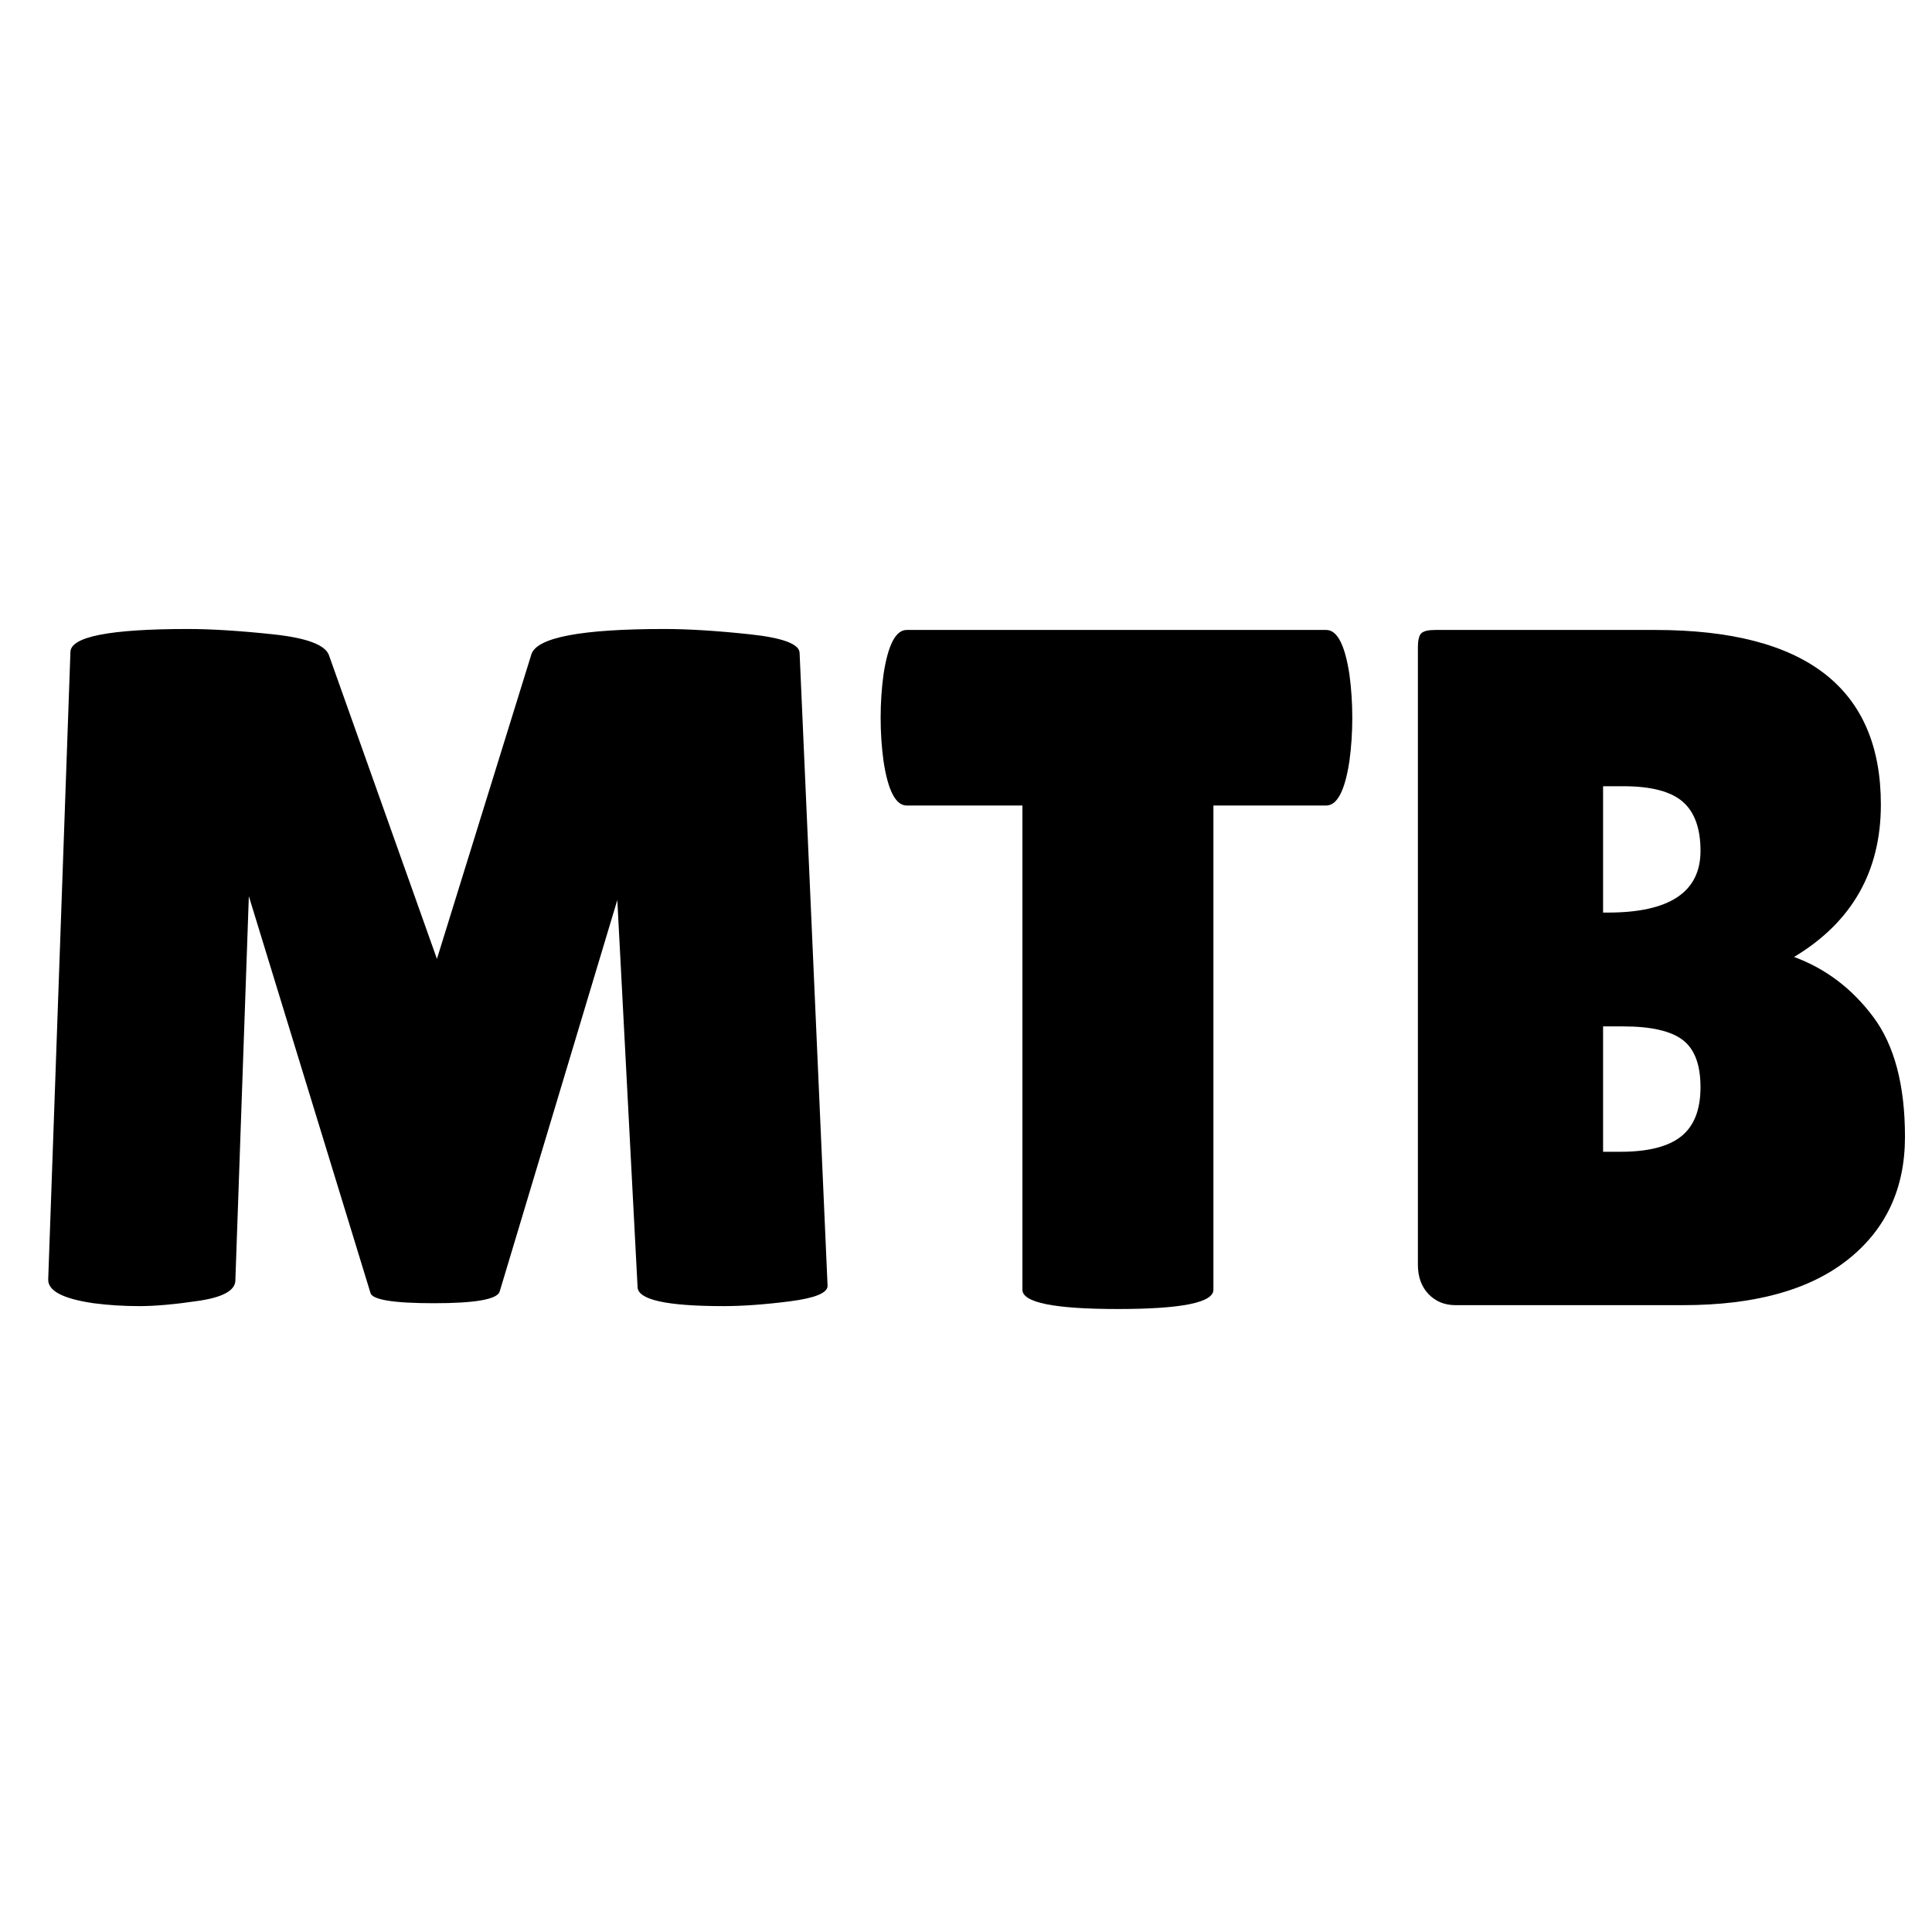
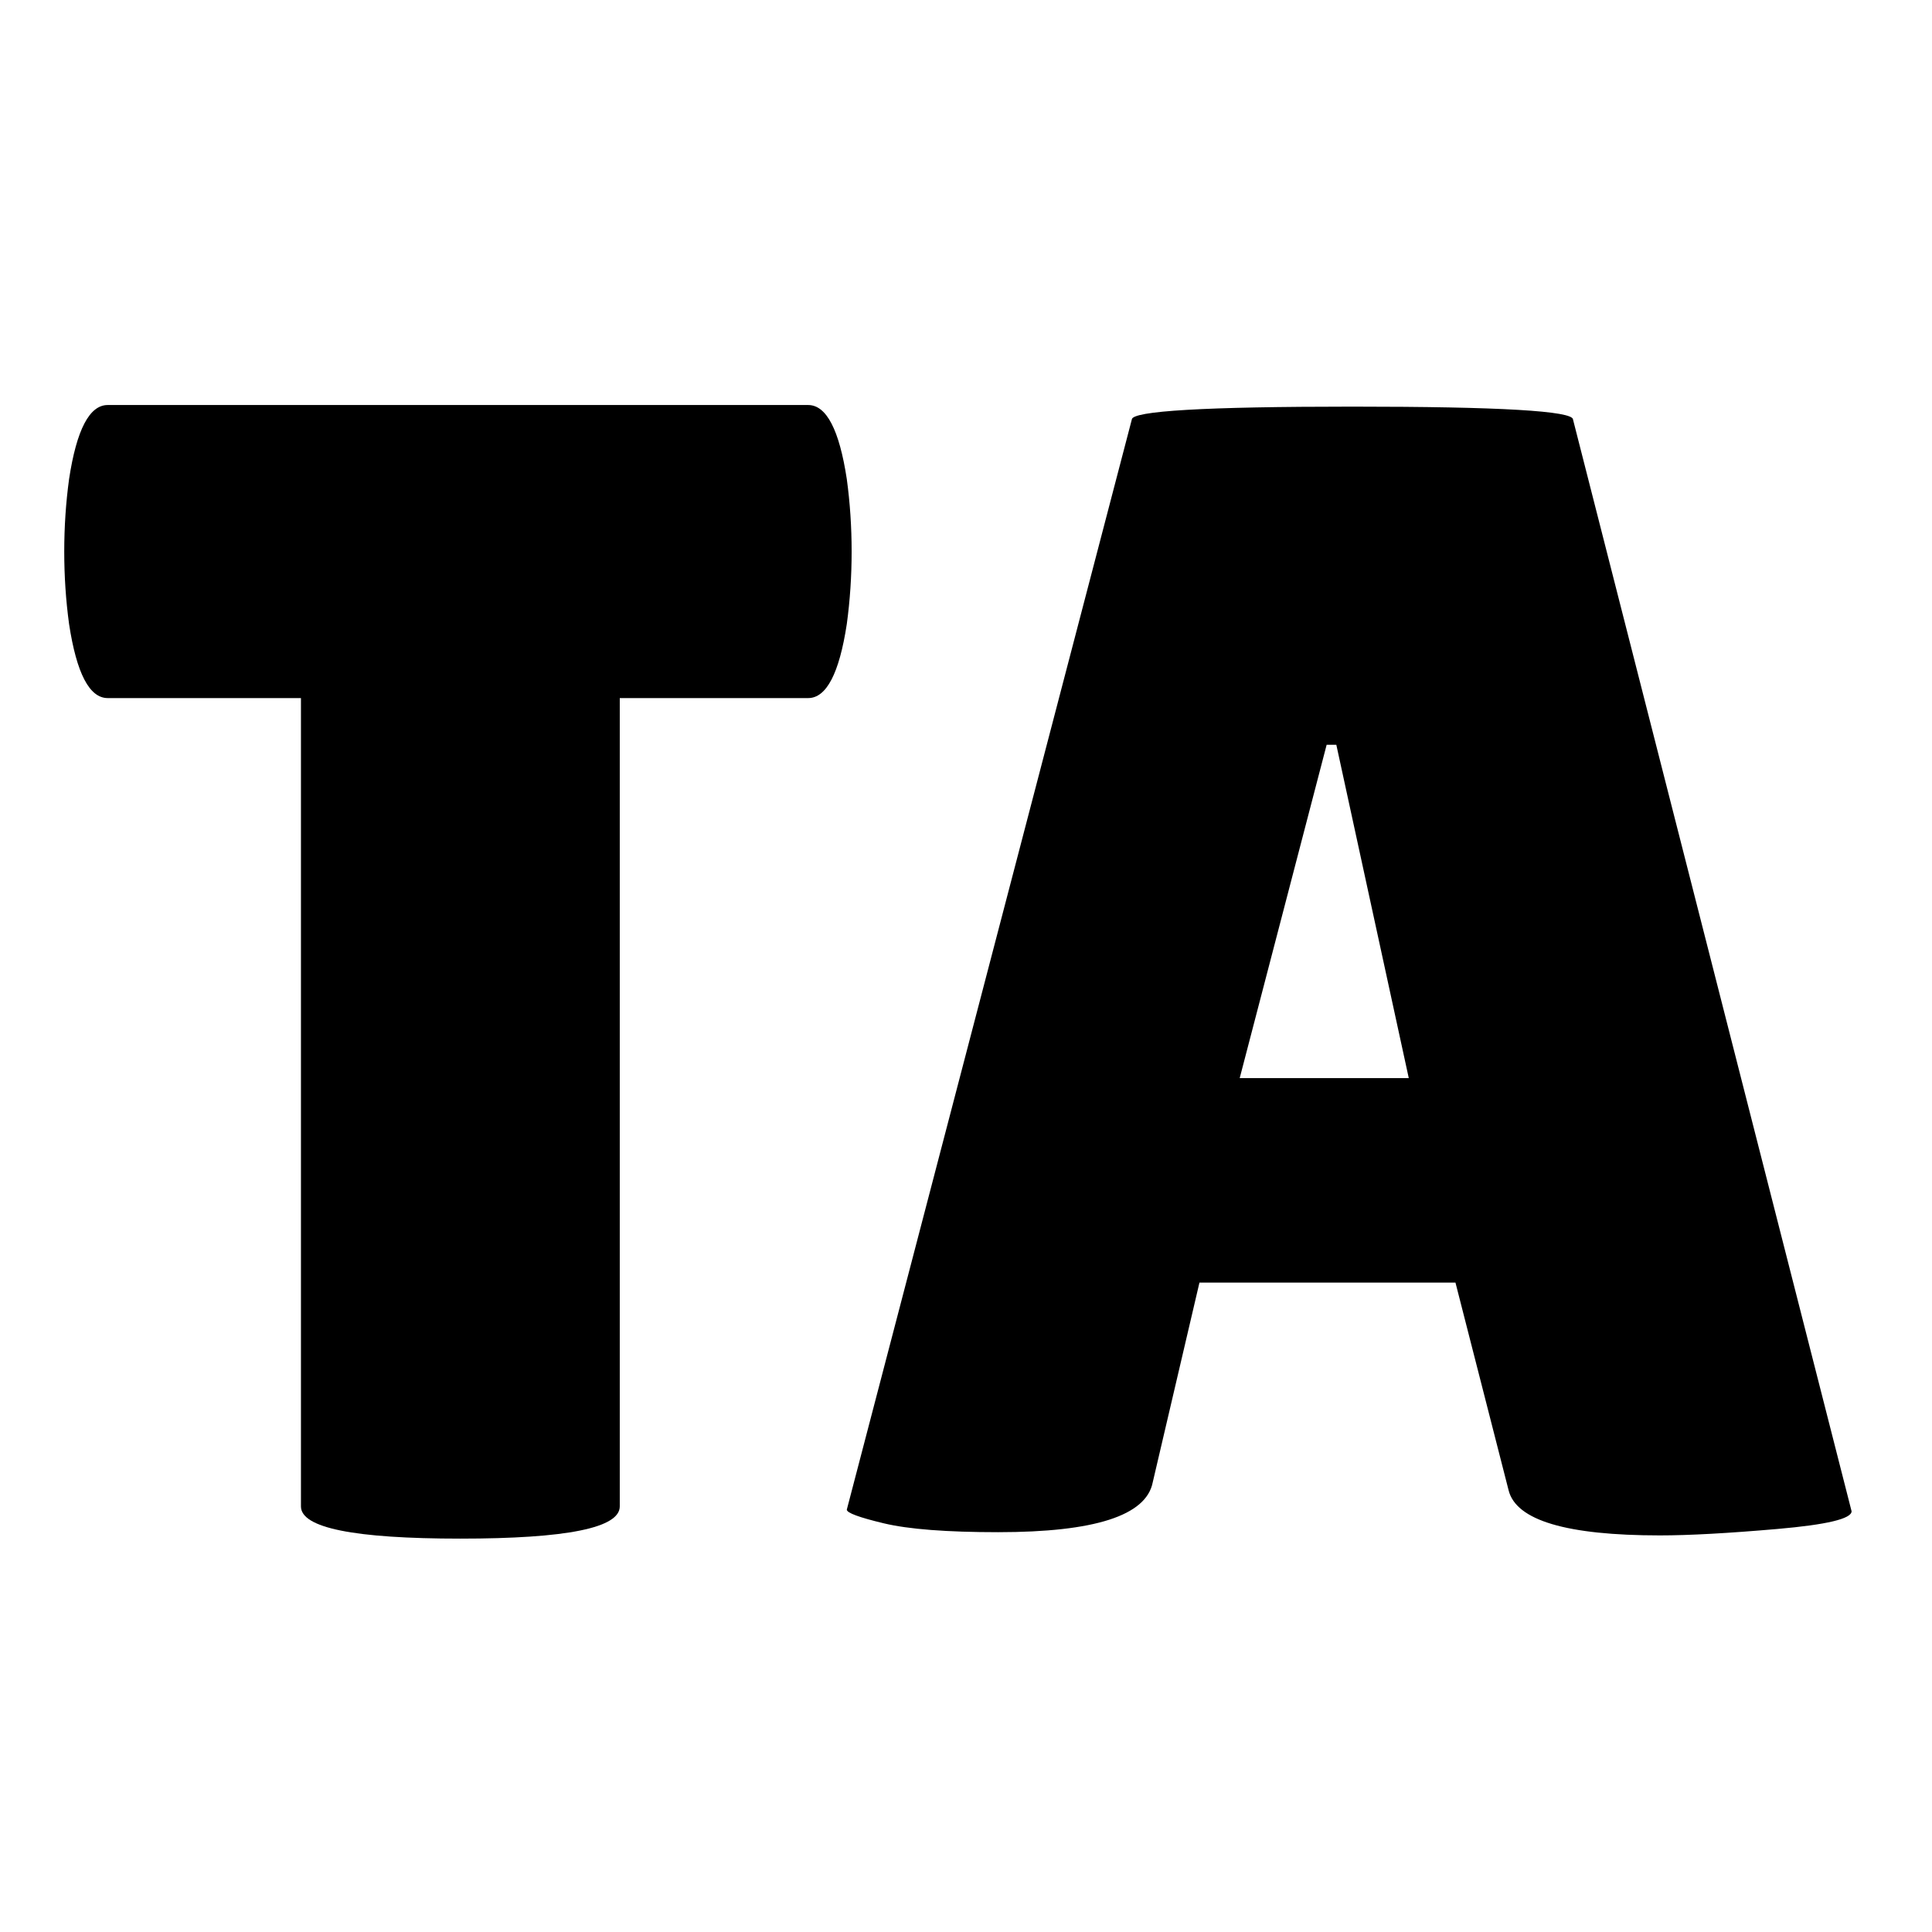
<svg xmlns="http://www.w3.org/2000/svg" width="2000" zoomAndPan="magnify" viewBox="0 0 1500 1500" height="2000" preserveAspectRatio="xMidYMid meet" version="1.0">
  <defs>
    <g />
-     <clipPath id="617ae432b8">
-       <rect x="0" width="1500" y="0" height="858" />
+     <clipPath id="61fa304332">
+       <rect x="0" width="1418" y="0" height="1430" />
    </clipPath>
  </defs>
-   <g transform="matrix(1, 0, 0, 1, 0, 321)">
-     <g clip-path="url(#617ae432b8)">
+   <g transform="matrix(1, 0, 0, 1, 41, 35)">
+     <g clip-path="url(#61fa304332)">
      <g fill="#000000" fill-opacity="1">
-         <g transform="translate(0.00003335, 692.3176)">
+         <g transform="translate(1.377211, 1154.582)">
          <g>
-             <path d="M 561.656 0.75 C 517.219 0.75 495 -4.242 495 -14.234 L 479.281 -314.531 L 387.922 -10.484 C 385.922 -4.492 368.941 -1.5 336.984 -1.5 C 305.035 -1.5 288.562 -4.242 287.562 -9.734 L 193.203 -317.516 L 182.719 -18.719 C 182.227 -11.227 172.742 -6.109 154.266 -3.359 C 135.797 -0.617 120.441 0.75 108.203 0.75 C 95.973 0.75 84.117 0 72.641 -1.5 C 48.672 -4.988 36.938 -11.227 37.438 -20.219 L 54.672 -506.984 C 54.672 -518.973 85.125 -524.969 146.031 -524.969 C 164 -524.969 185.961 -523.594 211.922 -520.844 C 237.891 -518.094 252.367 -512.723 255.359 -504.734 L 339.234 -268.844 L 412.625 -505.484 C 417.125 -518.473 451.57 -524.969 515.969 -524.969 C 534.445 -524.969 556.539 -523.594 582.25 -520.844 C 607.957 -518.094 620.812 -513.223 620.812 -506.234 L 642.531 -14.984 C 642.531 -9.484 632.797 -5.484 613.328 -2.984 C 593.859 -0.492 576.633 0.75 561.656 0.75 Z M 561.656 0.75 " />
+             <path d="M 438.812 -20 C 438.812 -3.332 397.555 5 315.047 5 C 232.535 5 191.281 -3.332 191.281 -20 L 191.281 -647.594 L 41.25 -647.594 C 27.082 -647.594 17.082 -666.758 11.25 -705.094 C 8.75 -723.426 7.5 -742.176 7.5 -761.344 C 7.5 -780.52 8.75 -799.273 11.25 -817.609 C 17.082 -855.953 27.082 -875.125 41.25 -875.125 L 585.078 -875.125 C 599.242 -875.125 609.242 -855.953 615.078 -817.609 C 617.578 -799.273 618.828 -780.52 618.828 -761.344 C 618.828 -742.176 617.578 -723.426 615.078 -705.094 C 609.242 -666.758 599.242 -647.594 585.078 -647.594 L 438.812 -647.594 Z M 438.812 -20 " />
          </g>
        </g>
      </g>
      <g fill="#000000" fill-opacity="1">
-         <g transform="translate(679.2274, 692.3176)">
+         <g transform="translate(597.7068, 1154.582)">
          <g>
-             <path d="M 262.859 -11.984 C 262.859 -1.992 238.145 3 188.719 3 C 139.289 3 114.578 -1.992 114.578 -11.984 L 114.578 -387.922 L 24.719 -387.922 C 16.227 -387.922 10.234 -399.398 6.734 -422.359 C 5.242 -433.348 4.5 -444.582 4.5 -456.062 C 4.5 -467.539 5.242 -478.773 6.734 -489.766 C 10.234 -512.734 16.227 -524.219 24.719 -524.219 L 350.469 -524.219 C 358.957 -524.219 364.953 -512.734 368.453 -489.766 C 369.941 -478.773 370.688 -467.539 370.688 -456.062 C 370.688 -444.582 369.941 -433.348 368.453 -422.359 C 364.953 -399.398 358.957 -387.922 350.469 -387.922 L 262.859 -387.922 Z M 262.859 -11.984 " />
-           </g>
-         </g>
-       </g>
-       <g fill="#000000" fill-opacity="1">
-         <g transform="translate(1055.161, 692.3176)">
-           <g>
-             <path d="M 405.141 -388.672 C 405.141 -336.742 382.676 -297.301 337.75 -270.344 C 362.207 -261.352 382.672 -245.875 399.141 -223.906 C 415.617 -201.945 423.859 -170.867 423.859 -130.672 C 423.859 -90.484 409.004 -58.656 379.297 -35.188 C 349.598 -11.727 307.039 0 251.625 0 L 74.891 0 C 66.398 0 59.41 -2.867 53.922 -8.609 C 48.43 -14.348 45.688 -21.961 45.688 -31.453 L 45.688 -510.734 C 45.688 -516.223 46.555 -519.844 48.297 -521.594 C 50.047 -523.344 53.664 -524.219 59.156 -524.219 L 229.906 -524.219 C 346.727 -524.219 405.141 -479.035 405.141 -388.672 Z M 189.469 -402.891 L 189.469 -304.797 L 193.203 -304.797 C 241.141 -304.797 265.109 -320.77 265.109 -352.719 C 265.109 -370.195 260.488 -382.926 251.25 -390.906 C 242.008 -398.895 226.656 -402.891 205.188 -402.891 Z M 189.469 -216.422 L 189.469 -119.078 L 202.938 -119.078 C 224.406 -119.078 240.133 -123.066 250.125 -131.047 C 260.113 -139.035 265.109 -151.766 265.109 -169.234 C 265.109 -186.711 260.488 -198.945 251.25 -205.938 C 242.008 -212.926 226.656 -216.422 205.188 -216.422 Z M 189.469 -216.422 " />
+             <path d="M 650.094 2.5 C 577.582 2.5 538.41 -9.164 532.578 -32.5 L 491.312 -193.781 L 292.547 -193.781 L 256.281 -38.75 C 251.281 -12.914 211.273 0 136.266 0 C 96.266 0 66.676 -2.289 47.5 -6.875 C 28.332 -11.457 18.75 -15 18.75 -17.5 L 240.031 -863.875 C 240.031 -870.539 297.117 -873.875 411.297 -873.875 C 525.484 -873.875 582.578 -870.539 582.578 -863.875 L 798.859 -16.25 C 798.859 -10.414 779.688 -5.832 741.344 -2.5 C 703.008 0.832 672.594 2.5 650.094 2.5 Z M 323.797 -352.547 L 455.062 -352.547 L 398.812 -611.328 L 391.297 -611.328 Z M 323.797 -352.547 " />
          </g>
        </g>
      </g>
    </g>
  </g>
</svg>
